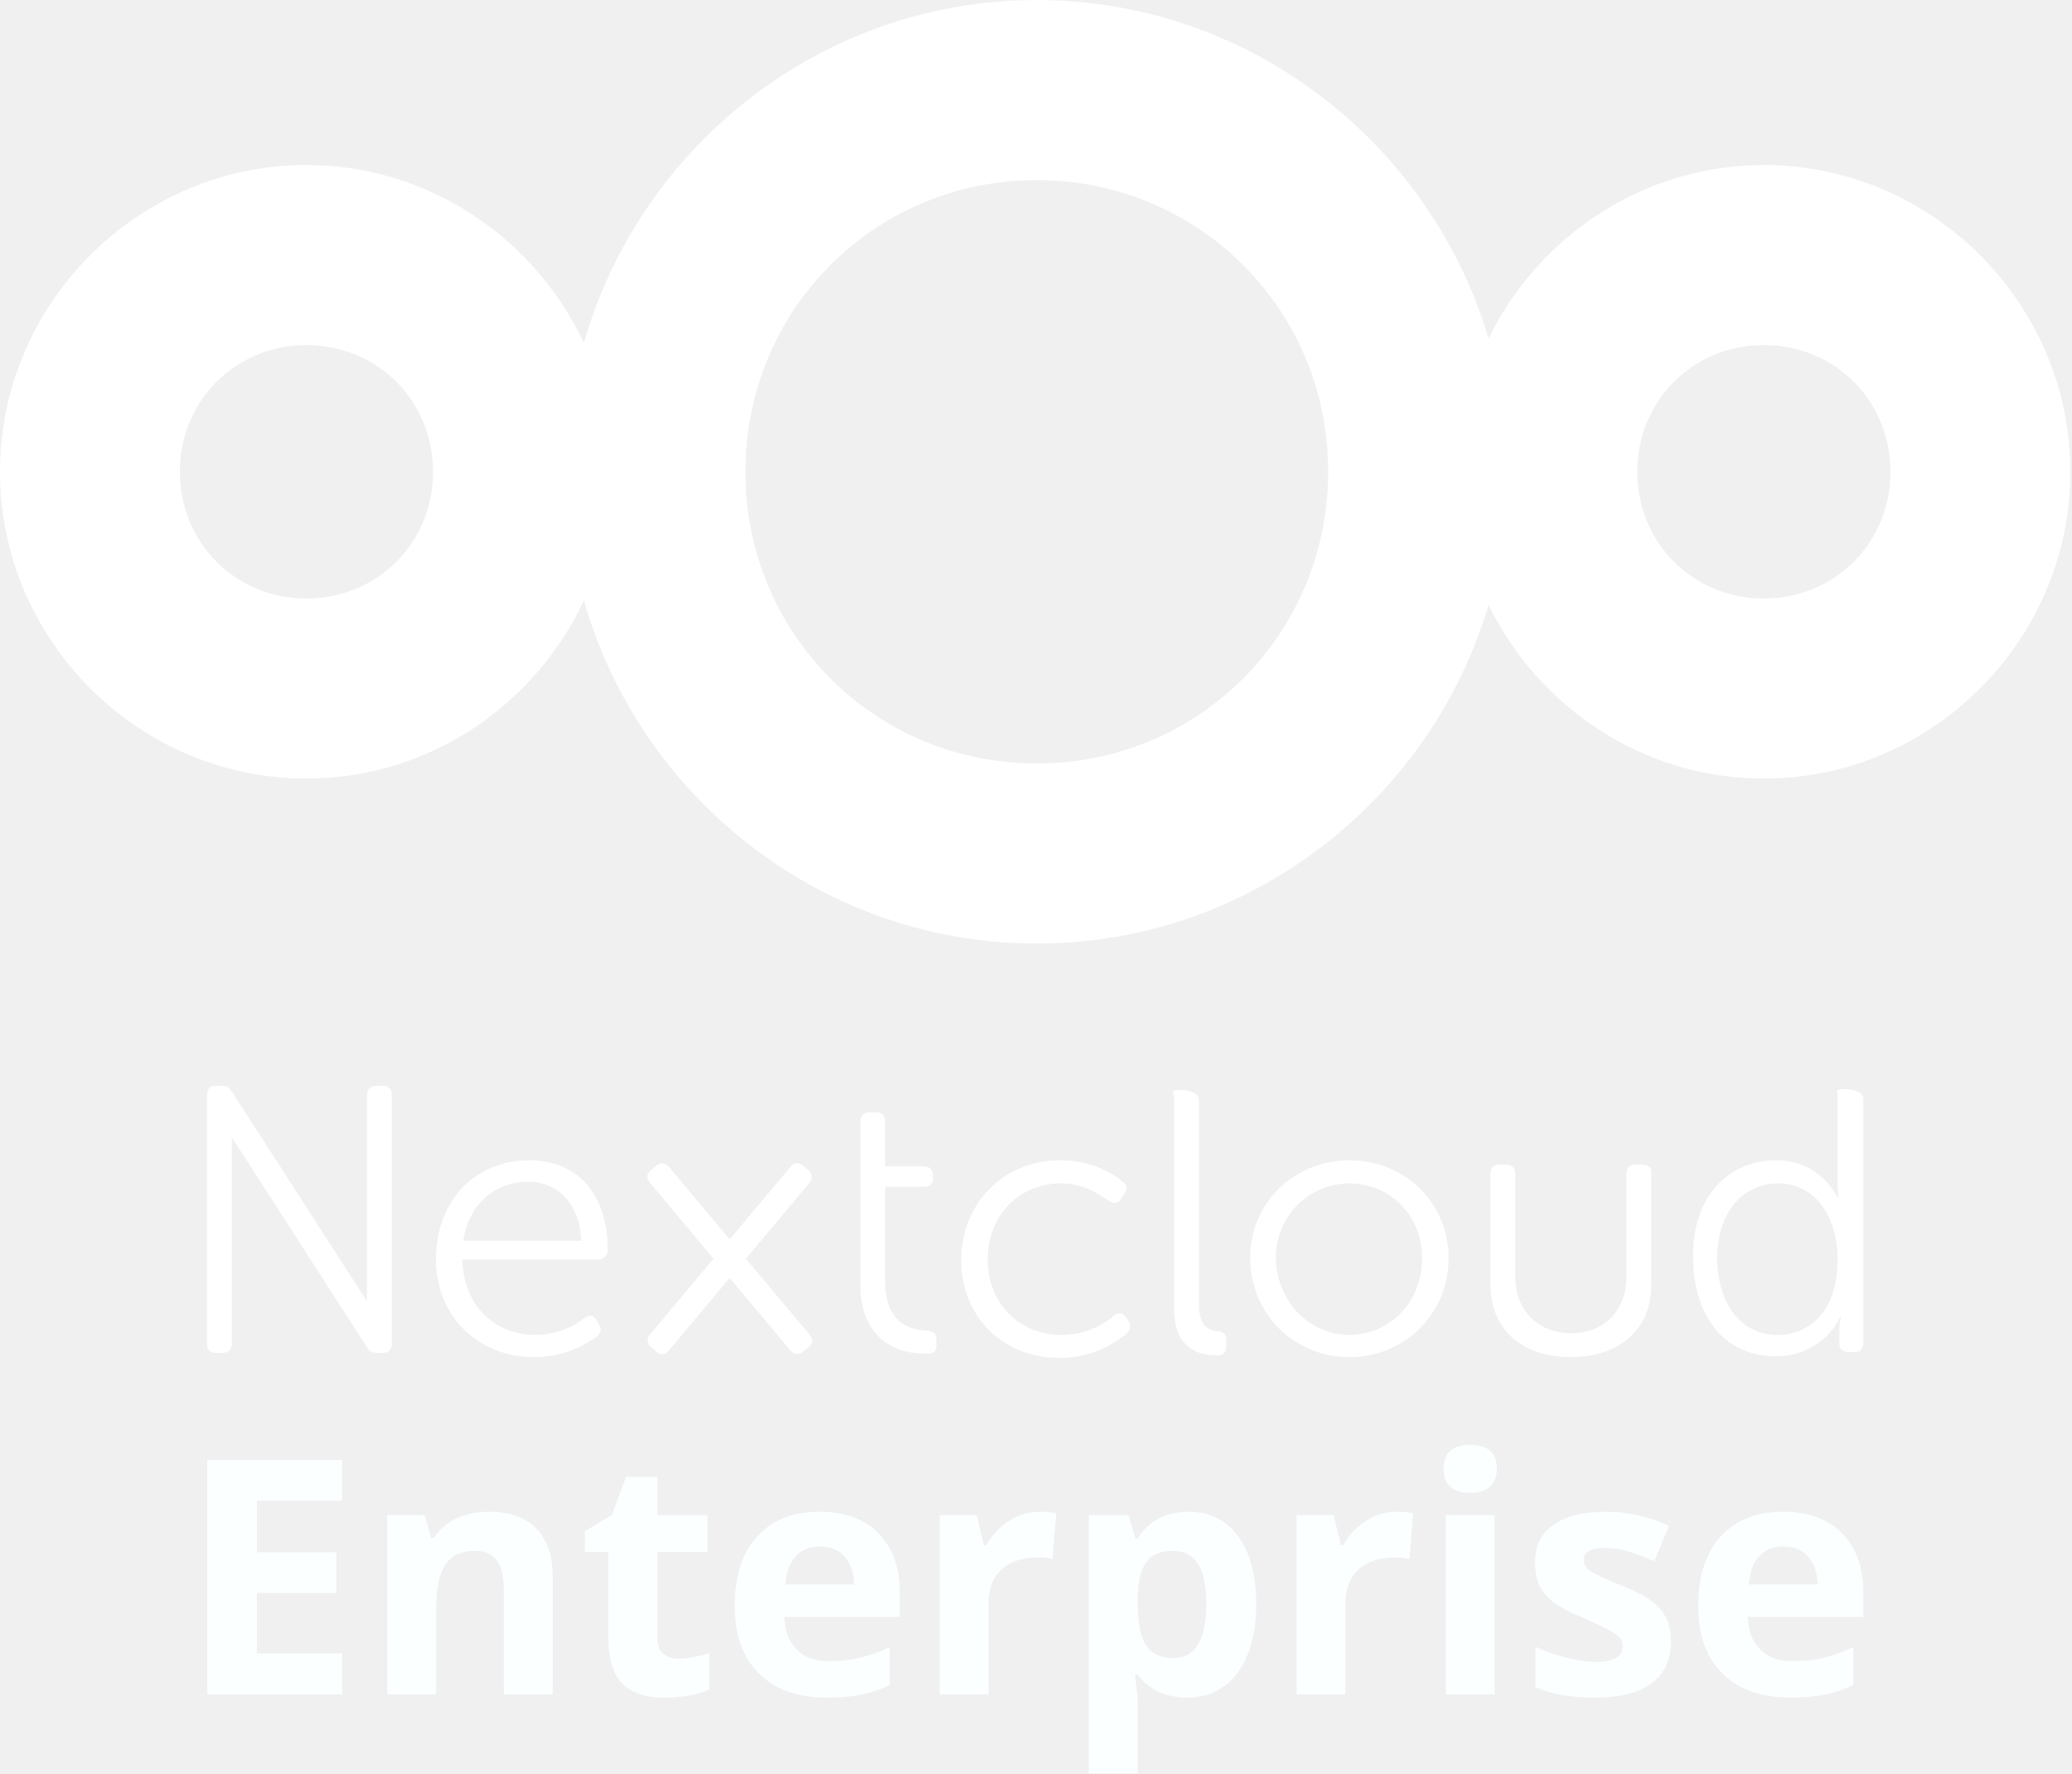
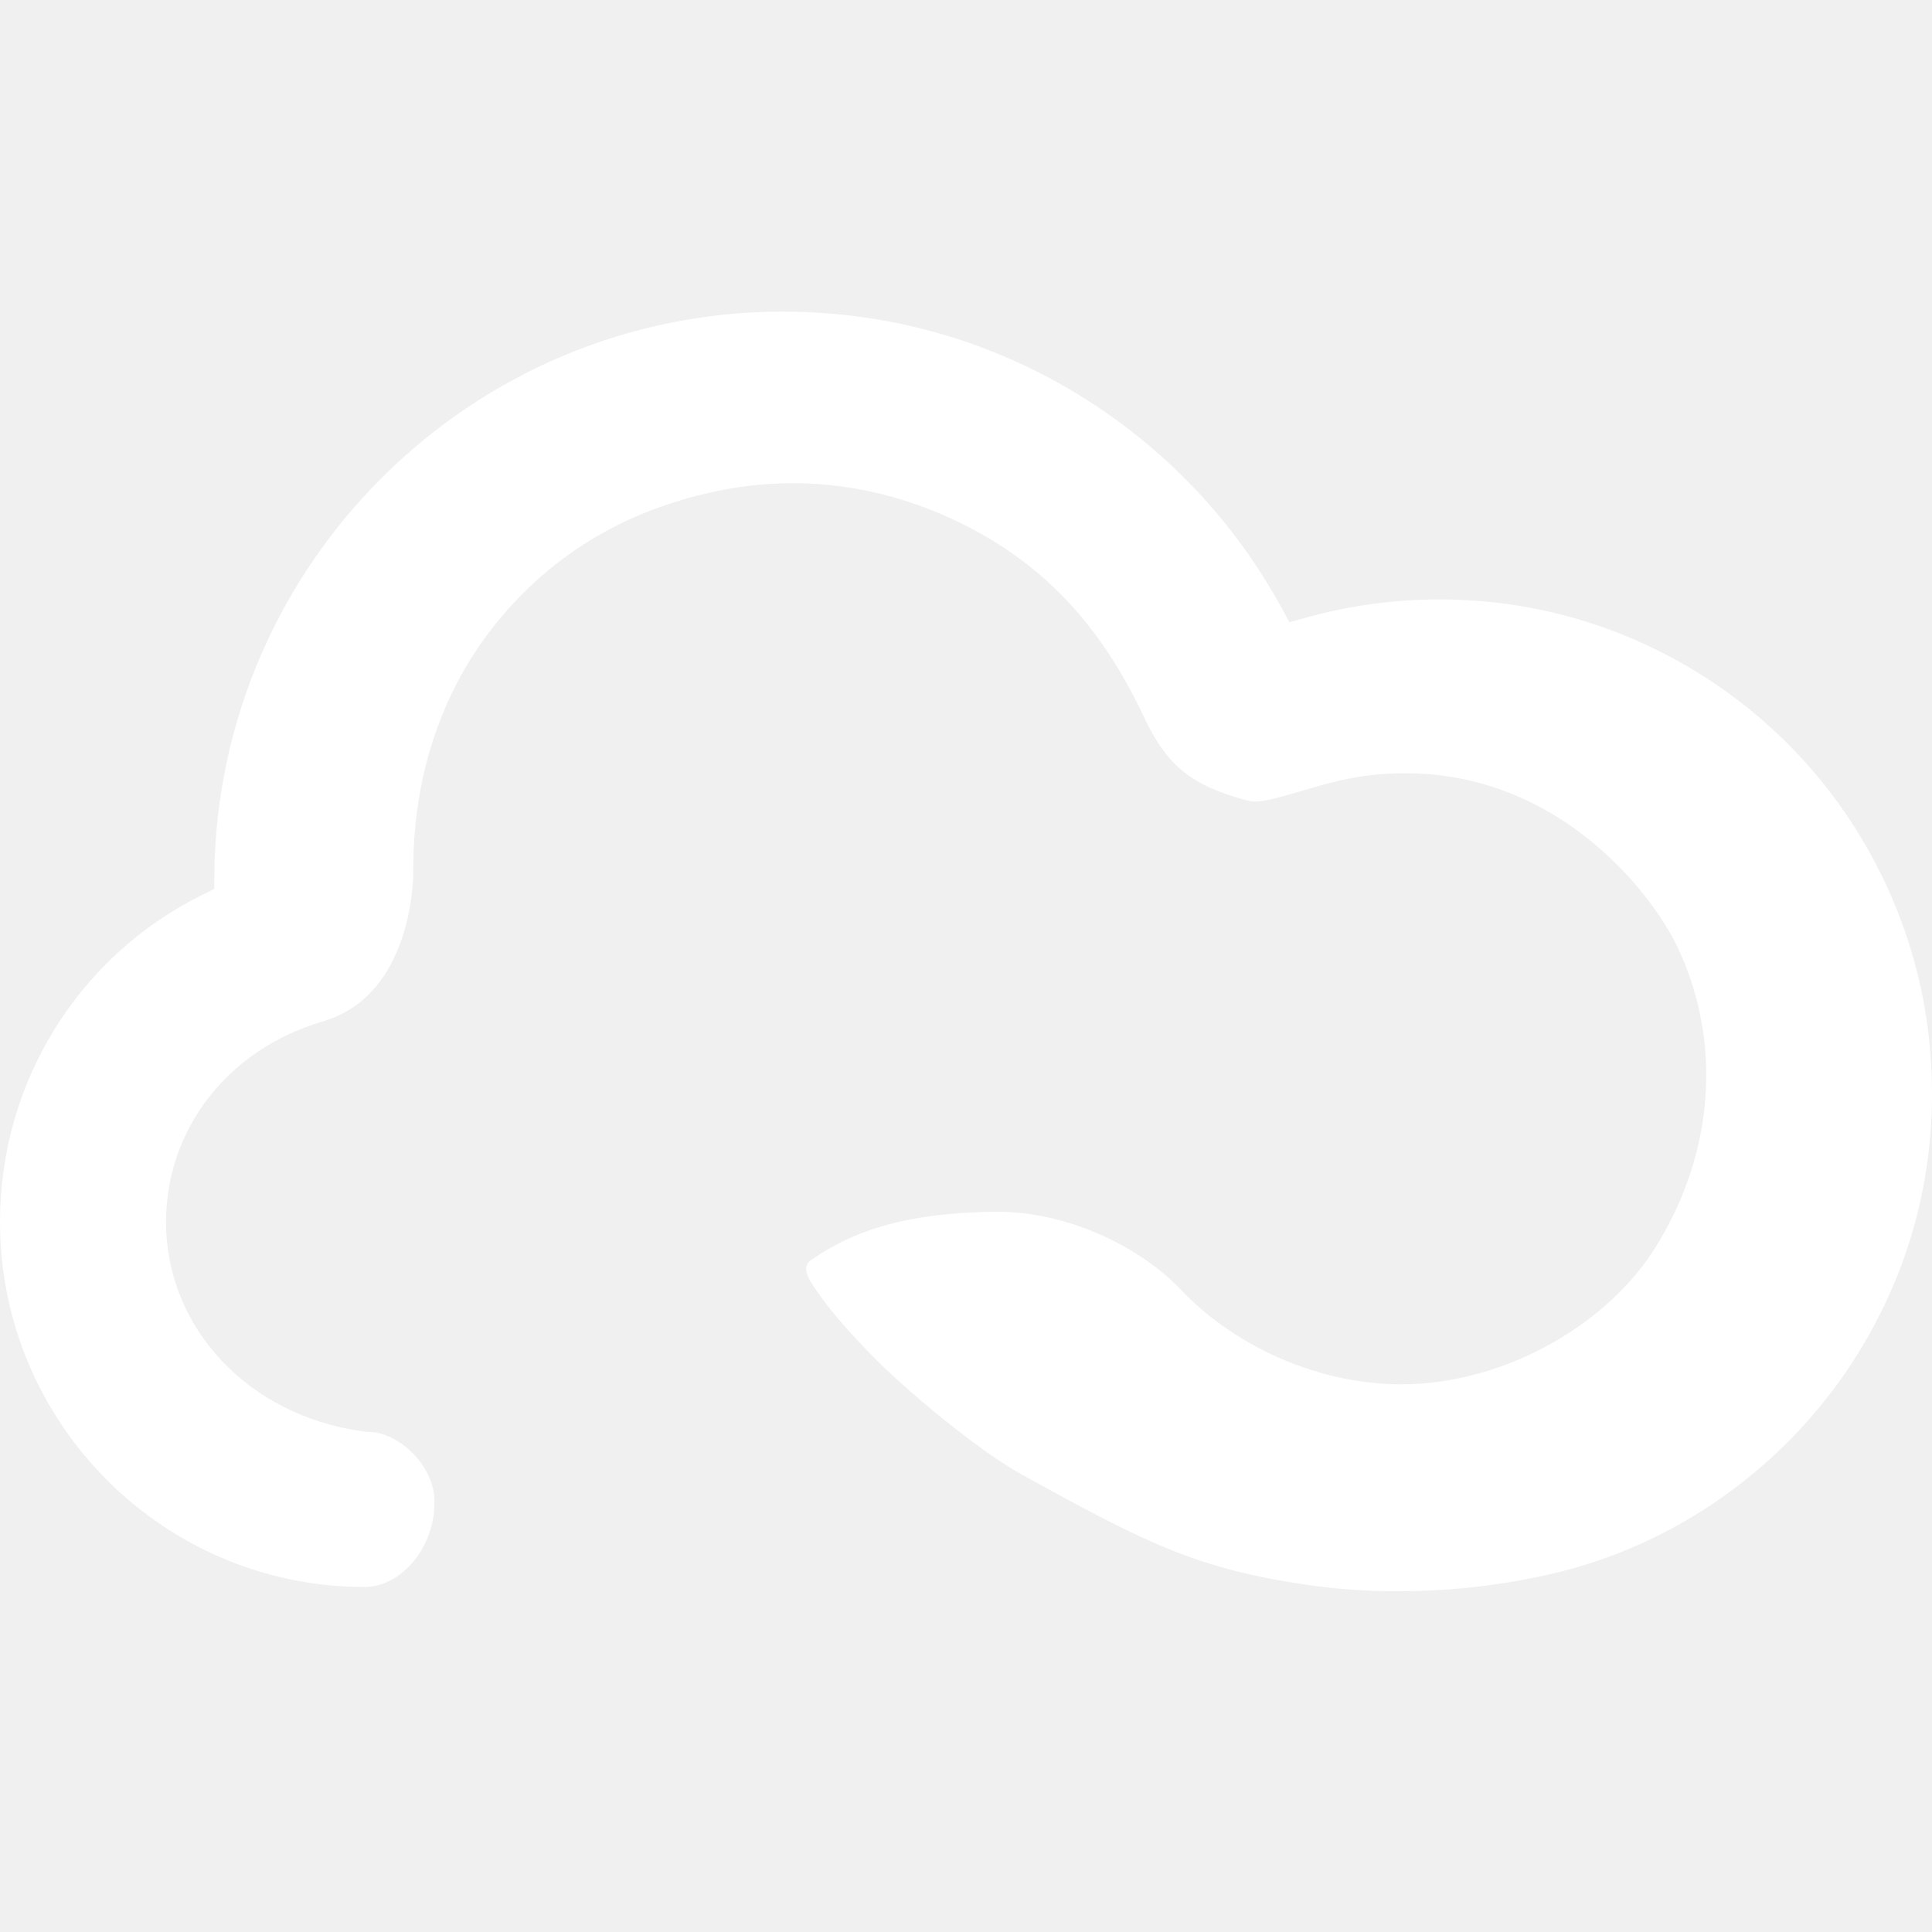
- <svg xmlns="http://www.w3.org/2000/svg" width="121.48" height="103.95" enable-background="new 0 0 196.6 72" version="1.1" viewBox="0 0 113.89 97.45" xml:space="preserve">
-   <g fill="#fbffff" stroke-width=".902" aria-label="Enterprise">
-     <path d="m18.81 93.113h-7.421v-12.885h7.421v2.239h-4.689v2.829h4.363v2.239h-4.363v3.323h4.689z" />
-     <path d="m30.382 93.113h-2.688v-5.755q0-1.066-0.379-1.595-0.379-0.538-1.207-0.538-1.128 0-1.631 0.758-0.502 0.749-0.502 2.494v4.636h-2.688v-9.854h2.054l0.361 1.26h0.15q0.449-0.714 1.234-1.075 0.793-0.37 1.798-0.37 1.719 0 2.609 0.934 0.89 0.925 0.89 2.679z" />
-     <path d="m37.301 91.148q0.705 0 1.692-0.308v2.001q-1.005 0.449-2.468 0.449-1.613 0-2.353-0.811-0.732-0.82-0.732-2.45v-4.75h-1.287v-1.137l1.481-0.899 0.776-2.08h1.719v2.098h2.759v2.018h-2.759v4.75q0 0.573 0.317 0.846 0.326 0.273 0.855 0.273z" />
-     <path d="m45.065 84.987q-0.855 0-1.34 0.546-0.485 0.538-0.555 1.534h3.772q-0.018-0.996-0.52-1.534-0.502-0.546-1.357-0.546zm0.379 8.302q-2.38 0-3.719-1.313-1.34-1.313-1.34-3.719 0-2.477 1.234-3.825 1.243-1.357 3.428-1.357 2.089 0 3.252 1.19t1.163 3.287v1.304h-6.354q0.044 1.146 0.679 1.789 0.635 0.643 1.78 0.643 0.89 0 1.683-0.185t1.657-0.591v2.08q-0.705 0.353-1.507 0.52-0.802 0.176-1.957 0.176z" />
-     <path d="m57.149 83.075q0.546 0 0.908 0.079l-0.203 2.521q-0.326-0.088-0.793-0.088-1.287 0-2.01 0.661-0.714 0.661-0.714 1.851v5.015h-2.688v-9.854h2.036l0.397 1.657h0.132q0.458-0.828 1.234-1.331 0.784-0.511 1.701-0.511z" />
-     <path d="m65.257 93.29q-1.736 0-2.723-1.26h-0.141q0.141 1.234 0.141 1.428v3.993h-2.688v-14.19h2.186l0.379 1.278h0.123q0.943-1.463 2.794-1.463 1.745 0 2.732 1.349 0.987 1.349 0.987 3.746 0 1.578-0.467 2.741-0.458 1.163-1.313 1.772t-2.01 0.608zm-0.793-8.064q-0.996 0-1.454 0.617-0.458 0.608-0.476 2.018v0.291q0 1.586 0.467 2.274 0.476 0.687 1.498 0.687 1.807 0 1.807-2.979 0-1.454-0.449-2.177-0.441-0.732-1.393-0.732z" />
-     <path d="m76.768 83.075q0.546 0 0.908 0.079l-0.203 2.521q-0.326-0.088-0.793-0.088-1.287 0-2.01 0.661-0.714 0.661-0.714 1.851v5.015h-2.688v-9.854h2.036l0.397 1.657h0.132q0.458-0.828 1.234-1.331 0.784-0.511 1.701-0.511z" />
-     <path d="m79.35 80.713q0-1.313 1.463-1.313t1.463 1.313q0 0.626-0.37 0.978-0.361 0.344-1.093 0.344-1.463 0-1.463-1.322zm2.803 12.401h-2.688v-9.854h2.688z" />
-     <path d="m91.847 90.187q0 1.516-1.058 2.309-1.049 0.793-3.146 0.793-1.075 0-1.833-0.15-0.758-0.141-1.419-0.423v-2.221q0.749 0.353 1.683 0.591 0.943 0.238 1.657 0.238 1.463 0 1.463-0.846 0-0.317-0.194-0.511-0.194-0.203-0.67-0.449-0.476-0.256-1.269-0.591-1.137-0.476-1.675-0.881-0.529-0.405-0.776-0.925-0.238-0.529-0.238-1.296 0-1.313 1.014-2.027 1.022-0.723 2.891-0.723 1.78 0 3.464 0.776l-0.811 1.939q-0.74-0.317-1.384-0.52-0.643-0.203-1.313-0.203-1.19 0-1.19 0.643 0 0.361 0.379 0.626 0.388 0.264 1.683 0.784 1.155 0.467 1.692 0.873 0.538 0.405 0.793 0.934t0.256 1.26z" />
-     <path d="m98.026 84.987q-0.855 0-1.34 0.546-0.485 0.538-0.555 1.534h3.772q-0.018-0.996-0.52-1.534-0.502-0.546-1.357-0.546zm0.379 8.302q-2.38 0-3.719-1.313-1.34-1.313-1.34-3.719 0-2.477 1.234-3.825 1.243-1.357 3.428-1.357 2.089 0 3.252 1.19t1.163 3.287v1.304h-6.354q0.044 1.146 0.679 1.789 0.635 0.643 1.78 0.643 0.89 0 1.683-0.185 0.793-0.185 1.657-0.591v2.08q-0.705 0.353-1.507 0.52-0.802 0.176-1.957 0.176z" />
+ <svg xmlns="http://www.w3.org/2000/svg" width="248px" height="248px" viewBox="0 0 248 248" version="1.1">
+   <g id="页面-1" stroke="none" stroke-width="1" fill="none" fill-rule="evenodd">
+     <g id="画板备份-42" transform="translate(-83, -62)">
+       <g id="编组备份" transform="translate(83, 62)">
+         <rect id="矩形" x="0" y="0" width="248" height="248" />
+         <path d="M100.48,40 C115.369,40 129.681,44.464 141.896,52.914 C151.244,59.384 158.895,67.849 164.341,77.726 L165.523,79.869 L167.882,79.218 C176.145,76.938 184.849,76.363 193.479,77.534 C207.294,79.421 220.309,86.016 230.101,96.099 C239.895,106.188 246.11,119.392 247.613,133.295 C249.232,148.287 245.751,162.78 237.548,175.223 C229.688,187.137 217.92,196.144 204.44,200.563 C196.087,203.314 182.126,205.508 167.882,203.451 C153.637,201.394 147.054,198.062 131.024,189.199 C125.625,186.214 116.25,178.475 111.653,173.725 C107.055,168.975 105.175,166.298 104.148,164.668 C103.121,163.039 103.426,162.213 104.148,161.716 C109.153,158.272 115.572,155.706 127.665,155.546 C136.774,155.426 146.026,159.877 151.304,165.261 L151.547,165.515 C158.821,173.229 170.64,178.429 182.326,177.609 C194.643,176.743 206.607,169.506 212.445,160.21 C219.308,149.281 221.418,135.527 215.797,122.576 C213.662,117.656 209.157,111.801 203.525,107.411 C196.059,101.591 187.155,98.575 177.195,99.385 C174.382,99.614 171.929,100.125 168.808,101.022 L166.532,101.687 C162.108,102.968 161.302,103.07 159.9,102.698 L159.816,102.676 C153.157,100.859 149.928,98.437 147.054,92.477 L146.906,92.165 C141.723,81.149 134.79,72.909 123.784,67.377 C113.13,62.023 102.485,61.084 93.146,62.823 C80.398,65.195 70.017,71.489 62.595,81.417 C56.121,90.075 53.153,100.444 53.054,110.952 L53.052,111.496 C53.052,114.887 52.373,118.864 50.896,122.272 C49.005,126.633 46.025,129.658 41.697,131.035 L41.385,131.131 C28.876,134.828 21.315,145.309 21.315,156.851 C21.315,170.474 31.903,181.748 46.593,183.735 L47.222,183.815 L47.405,183.815 C51.061,183.826 55.78,188.029 55.78,192.794 C55.78,198.715 51.492,203.712 46.777,203.712 C20.984,203.712 0,182.692 0,156.851 C0,138.977 9.996,122.851 25.794,114.954 L27.486,114.109 L27.508,112.217 C27.983,72.282 60.571,40 100.48,40 Z" id="Fill-25" fill="#FFFFFF" fill-rule="nonzero" />
+       </g>
+     </g>
  </g>
-   <path d="m56.986-4.6225e-4c-11.796 0-21.793 8.003-24.892 18.847-2.693-5.752-8.529-9.781-15.251-9.781-9.244 0-16.843 7.605-16.843 16.857s7.599 16.861 16.843 16.861c6.722 0 12.558-4.032 15.251-9.784 3.099 10.844 13.096 18.85 24.892 18.85 11.708 0 21.655-7.885 24.833-18.607 2.743 5.622 8.506 9.541 15.133 9.541 9.244 0 16.847-7.609 16.847-16.861s-7.603-16.857-16.847-16.857c-6.626 0-12.39 3.917-15.133 9.538-3.178-10.721-13.125-18.604-24.833-18.604zm0 9.896c8.904 0 16.018 7.116 16.018 16.027 0 8.912-7.113 16.031-16.018 16.031-8.904 0-16.014-7.119-16.014-16.031 0-8.912 7.11-16.027 16.014-16.027zm-40.143 9.066c3.901 0 6.959 3.057 6.959 6.962s-3.058 6.965-6.959 6.965c-3.901 0-6.956-3.061-6.956-6.965 0-3.904 3.055-6.962 6.956-6.962zm80.109 0c3.901 0 6.959 3.057 6.959 6.962s-3.058 6.965-6.959 6.965-6.956-3.061-6.956-6.965c0-3.904 3.055-6.962 6.956-6.962z" color="#000000" color-rendering="auto" enable-background="accumulate" fill="#fff" image-rendering="auto" shape-rendering="auto" solid-color="#000000" style="isolation:auto;mix-blend-mode:normal;text-decoration-color:#000000;text-decoration-line:none;text-decoration-style:solid;text-indent:0;text-transform:none;white-space:normal" />
-   <path d="m11.851 59.668c-0.329 0-0.471 0.188-0.471 0.517v13.643c0 0.329 0.142 0.515 0.471 0.515h0.377c0.329 0 0.515-0.186 0.515-0.515v-11.329l7.441 11.558c0.032 0.051 0.068 0.084 0.103 0.121 0.011 0.013 0.018 0.026 0.03 0.037 0.032 0.029 0.066 0.044 0.101 0.062 0.019 0.01 0.034 0.025 0.055 0.032 0.015 5e-3 0.03 2e-3 0.046 6e-3 0.052 0.013 0.106 0.028 0.169 0.028h0.375c0.329 0 0.471-0.186 0.471-0.515v-13.642c0-0.329-0.142-0.517-0.471-0.517h-0.375c-0.329 0-0.517 0.188-0.517 0.517v11.329l-7.441-11.558c-0.025-0.039-0.056-0.063-0.085-0.094-0.086-0.122-0.222-0.195-0.416-0.195zm89.347 0.188c-0.329 0-0.188 0.188-0.188 0.517v4.657c0 0.47 0.046 0.799 0.046 0.799h-0.046s-0.893-2.069-3.384-2.069c-2.726 0-4.654 2.164-4.56 5.362 0 3.199 1.739 5.41 4.512 5.41 2.679 0 3.572-2.165 3.572-2.165h0.048s-0.094 0.283-0.094 0.659v0.799c0 0.329 0.188 0.471 0.517 0.471h0.329c0.329 0 0.469-0.188 0.469-0.517v-13.407c0-0.329-0.517-0.517-0.846-0.517zm-36.52 0.048c-0.329 0-0.14 0.188-0.14 0.517v11.523c0 2.258 1.502 2.54 2.349 2.54 0.376 0 0.517-0.188 0.517-0.517v-0.33c0-0.329-0.188-0.469-0.423-0.469-0.47-0.047-1.079-0.189-1.079-1.506v-11.242c0-0.329-0.517-0.517-0.846-0.517zm-16.872 1.222c-0.329 0-0.517 0.188-0.517 0.517v8.937c0 2.446 1.364 3.811 3.62 3.811 0.423 0 0.563-0.14 0.563-0.469v-0.284c0-0.376-0.14-0.47-0.563-0.517-0.799-0.047-2.257-0.329-2.257-2.728v-5.175h2.115c0.329 0 0.517-0.14 0.517-0.469v-0.142c0-0.329-0.188-0.517-0.517-0.517h-2.115v-2.447c0-0.329-0.14-0.517-0.469-0.517zm-18.72 2.634c-2.82 0-5.078 2.024-5.125 5.41 0 3.199 2.351 5.408 5.406 5.408 1.645 0 2.866-0.705 3.43-1.128 0.235-0.188 0.283-0.424 0.142-0.659l-0.142-0.233c-0.141-0.282-0.374-0.33-0.656-0.142-0.47 0.376-1.412 0.941-2.728 0.941-2.115 0-3.948-1.506-3.995-4.14h7.473c0.282 0 0.517-0.235 0.517-0.517 0-2.963-1.549-4.939-4.322-4.939zm29.2 0c-3.055 0-5.405 2.258-5.452 5.456 0 3.199 2.351 5.41 5.406 5.41 1.88 0 3.149-0.895 3.666-1.318 0.235-0.235 0.281-0.423 0.14-0.705l-0.14-0.188c-0.188-0.282-0.377-0.33-0.659-0.142-0.47 0.423-1.456 1.083-2.913 1.083-2.256 0-4.043-1.694-4.043-4.14 0-2.493 1.787-4.186 4.043-4.186 1.222 0 2.114 0.611 2.584 0.941 0.282 0.188 0.516 0.188 0.704-0.094l0.142-0.236c0.235-0.282 0.187-0.517-0.048-0.705-0.517-0.423-1.644-1.176-3.43-1.176zm15.886 0c-3.008 0-5.452 2.305-5.452 5.362 0 3.104 2.444 5.456 5.452 5.456s5.452-2.352 5.452-5.456c0-3.058-2.444-5.362-5.452-5.362zm-30.405 0.158c-0.115 0.018-0.226 0.096-0.332 0.222l-1.903 2.268-1.422 1.698-2.156-2.57-1.169-1.396c-0.106-0.126-0.226-0.195-0.35-0.206-0.124-0.01-0.254 0.036-0.38 0.142l-0.288 0.243c-0.252 0.212-0.239 0.446-0.027 0.698l1.903 2.268 1.578 1.884-2.31 2.753c-2e-3 2e-3 -4e-3 5e-3 -5e-3 6e-3l-1.166 1.389c-0.211 0.252-0.188 0.518 0.064 0.73l0.288 0.24c0.252 0.212 0.481 0.158 0.693-0.094l1.9-2.268 1.425-1.698 2.156 2.572c1e-3 2e-3 4e-3 4e-3 5e-3 5e-3l1.164 1.391c0.211 0.252 0.477 0.273 0.729 0.062l0.288-0.24c0.252-0.212 0.239-0.446 0.027-0.698l-1.903-2.27-1.578-1.881 2.31-2.756c2e-3 -2e-3 4e-3 -4e-3 5e-3 -6e-3l1.166-1.389c0.211-0.252 0.188-0.518-0.064-0.73l-0.288-0.24c-0.126-0.106-0.246-0.147-0.361-0.128zm38.63 0.078c-0.329 0-0.471 0.188-0.471 0.517v6.067c0 2.681 1.974 3.998 4.418 3.998s4.418-1.317 4.418-3.998v-6.067c0.047-0.329-0.14-0.517-0.469-0.517h-0.377c-0.329 0-0.517 0.188-0.517 0.517v5.692c0 1.599-1.034 3.058-3.055 3.058-1.974 0-3.055-1.458-3.055-3.058v-5.692c0-0.329-0.188-0.517-0.517-0.517zm-53.36 0.941c1.504 0 2.819 1.082 2.913 3.245h-6.485c0.329-2.117 1.833-3.245 3.572-3.245zm45.134 0.094c2.209 0 3.995 1.74 3.995 4.092 0 2.446-1.786 4.234-3.995 4.234s-3.996-1.835-4.043-4.234c0-2.305 1.834-4.092 4.043-4.092zm23.547 0c2.209 0 3.291 2.023 3.291 4.14 0 2.963-1.6 4.186-3.339 4.186-1.927 0-3.241-1.646-3.288-4.186 0-2.634 1.503-4.14 3.336-4.14z" fill="#fff" stroke-width=".47" />
</svg>
